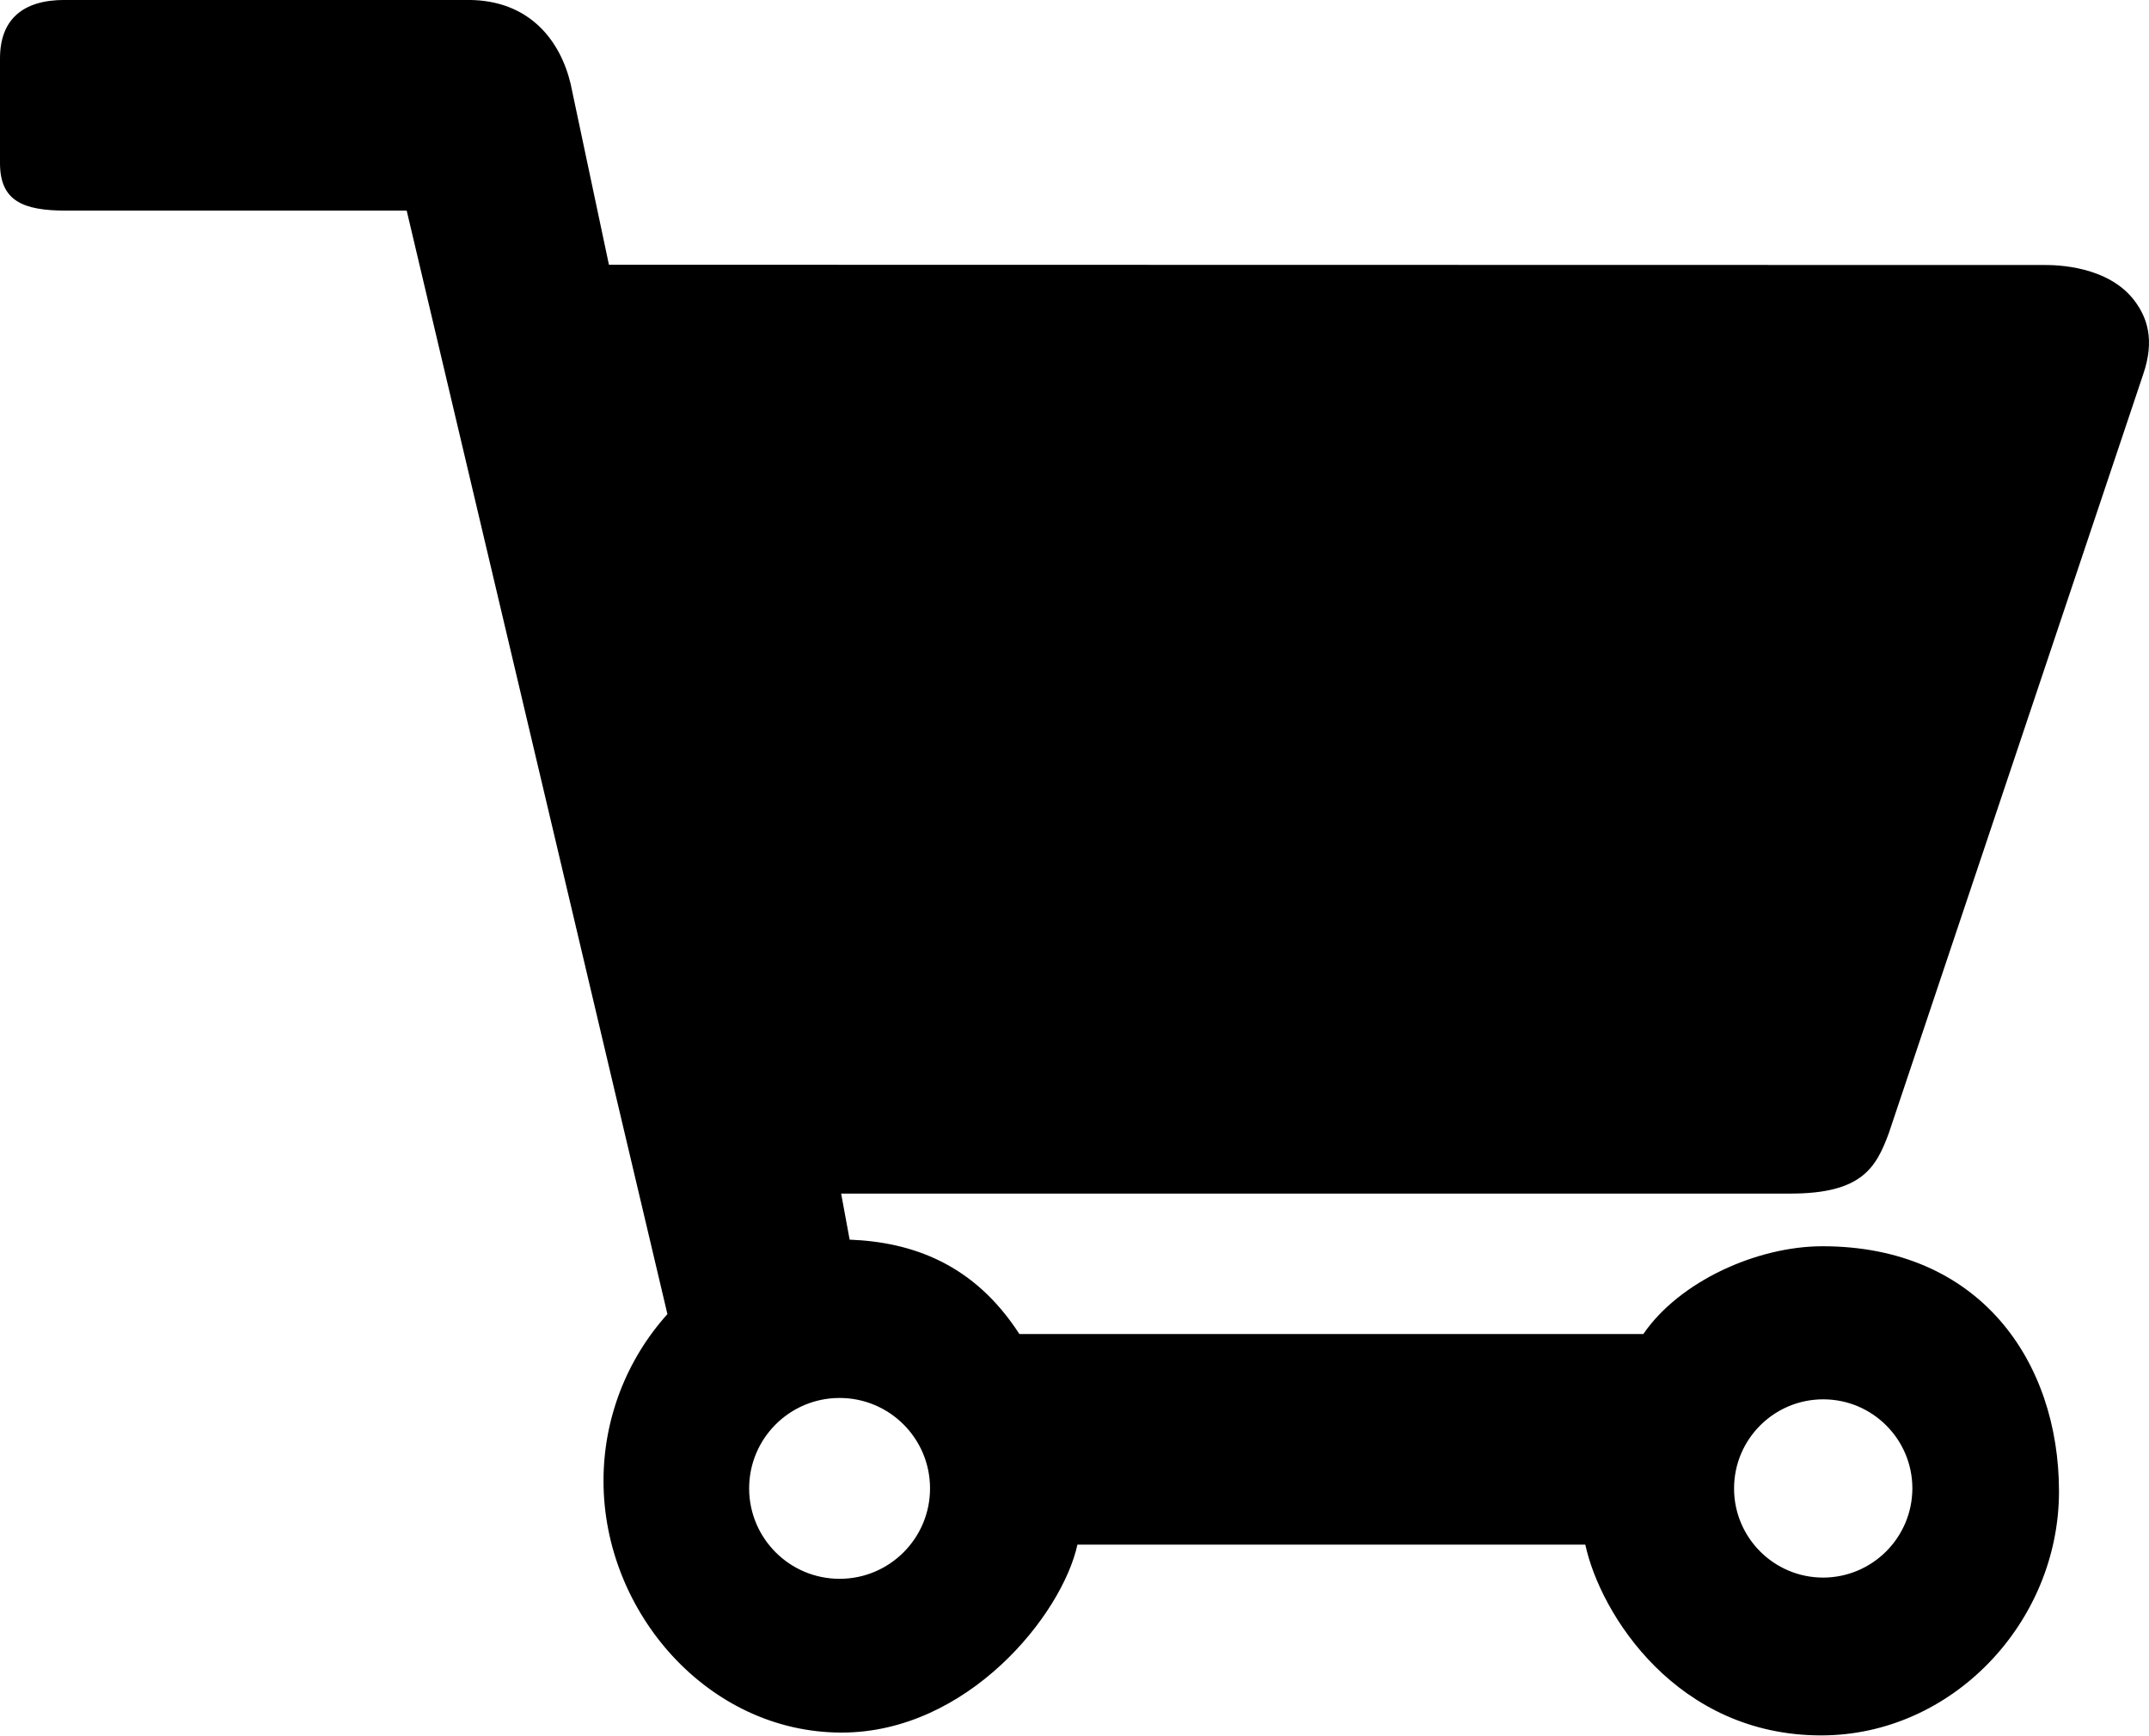
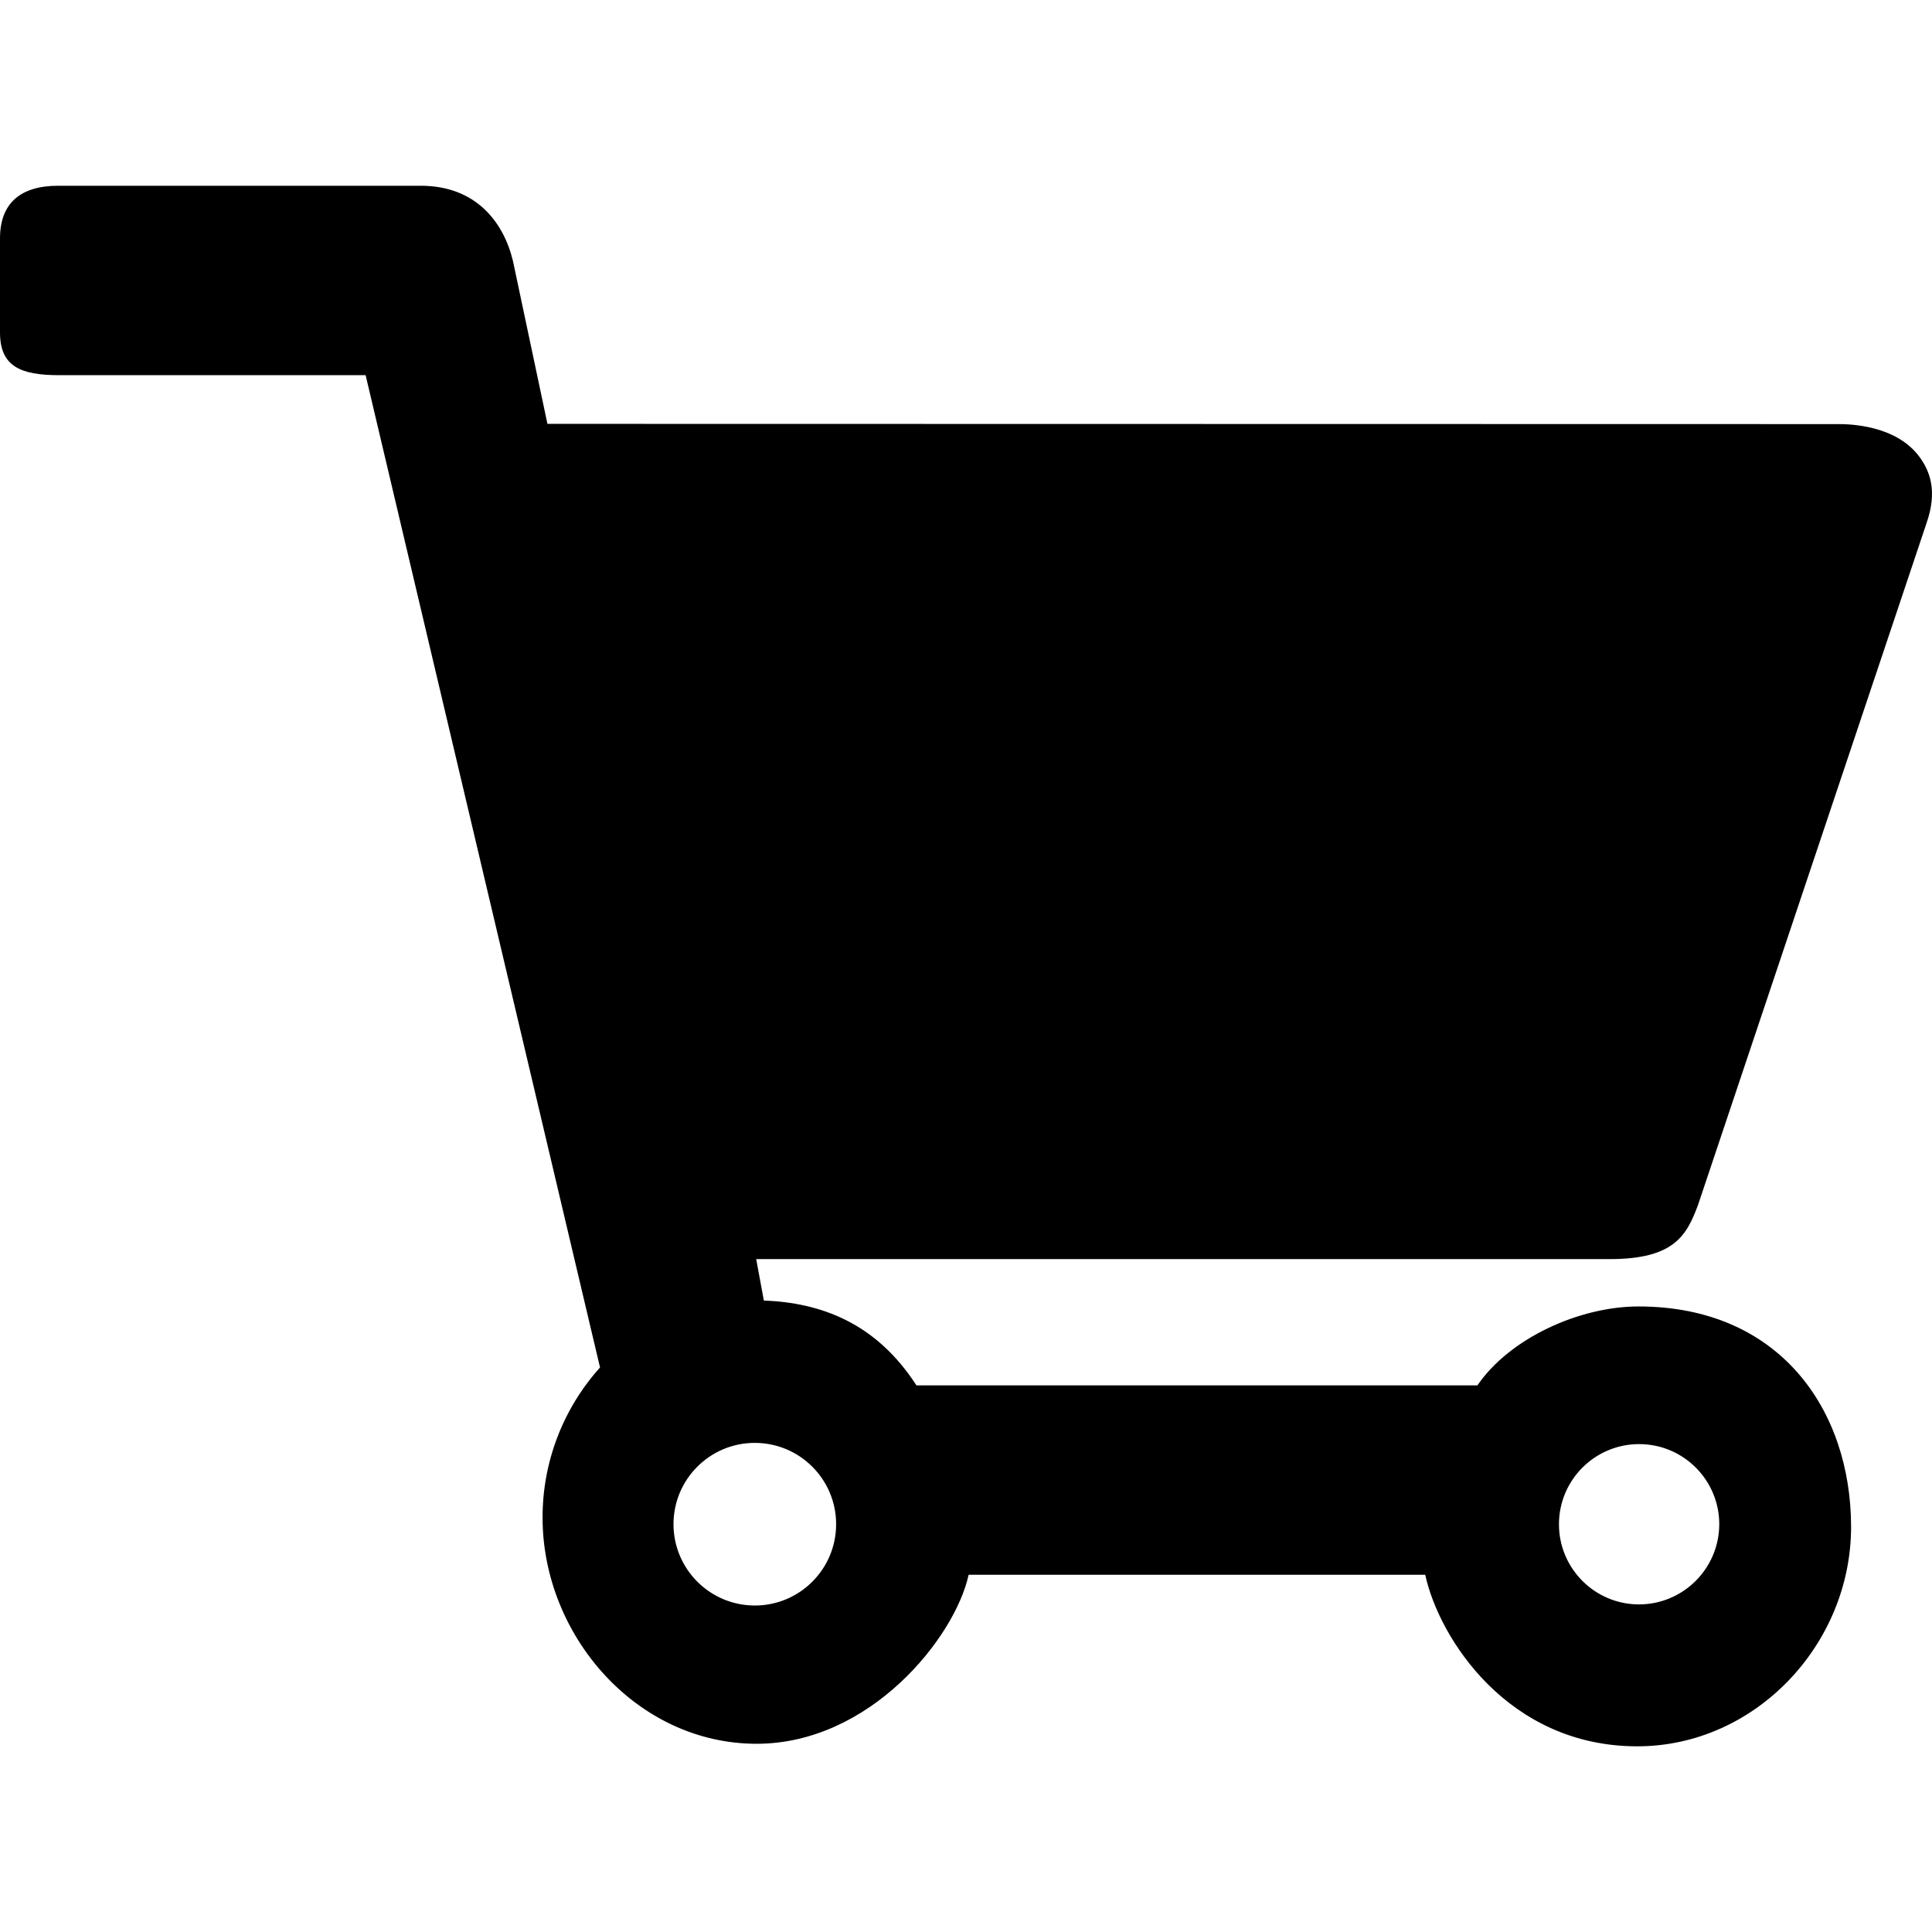
- <svg xmlns="http://www.w3.org/2000/svg" width="194.35" height="156.969" viewBox="0 0 194.35 156.969">
+ <svg xmlns="http://www.w3.org/2000/svg" width="25" height="25" viewBox="0 0 194.35 156.969">
  <defs>
    <style>
      .cls-1 {
        fill-rule: evenodd;
      }
    </style>
  </defs>
  <path id="Forma_1" data-name="Forma 1" class="cls-1" d="M1239.66,193.533l22.98-68.567c1.15-3.294.28-5.273-.65-6.582-2.38-3.352-7.28-3.381-8.23-3.381l-129.85-.024-3.47-16.39c-0.93-3.869-3.7-7.562-9.27-7.562h-36.49c-3.78,0-5.84,1.765-5.84,5.291v9.465c0,3.41,2.05,4.3,5.97,4.3h30.81l23.58,99.82a22.525,22.525,0,0,0-5.78,15.106c0,11.84,9.45,22.747,21.53,22.747,11.4,0,19.94-10.651,21.33-17h45.93c1.38,6.351,8.31,17.256,21.33,17.256,11.87,0,21.51-10.251,21.51-22.066,0-11.754-7.16-22.182-21.39-22.182-5.92,0-12.94,3.174-16.2,7.94h-56.43c-4.1-6.349-9.69-8.317-15.35-8.537L1144.91,199h85.86c6.47,0,7.74-2.357,8.89-5.467h0Zm-103.07,32.146a8.18,8.18,0,1,1,8.19,8.169A8.187,8.187,0,0,1,1136.59,225.679Zm97.12,8.058a8.063,8.063,0,1,1,8.08-8.063A8.089,8.089,0,0,1,1233.71,233.737Z" transform="translate(-1068.84 -91.031)" />
</svg>
